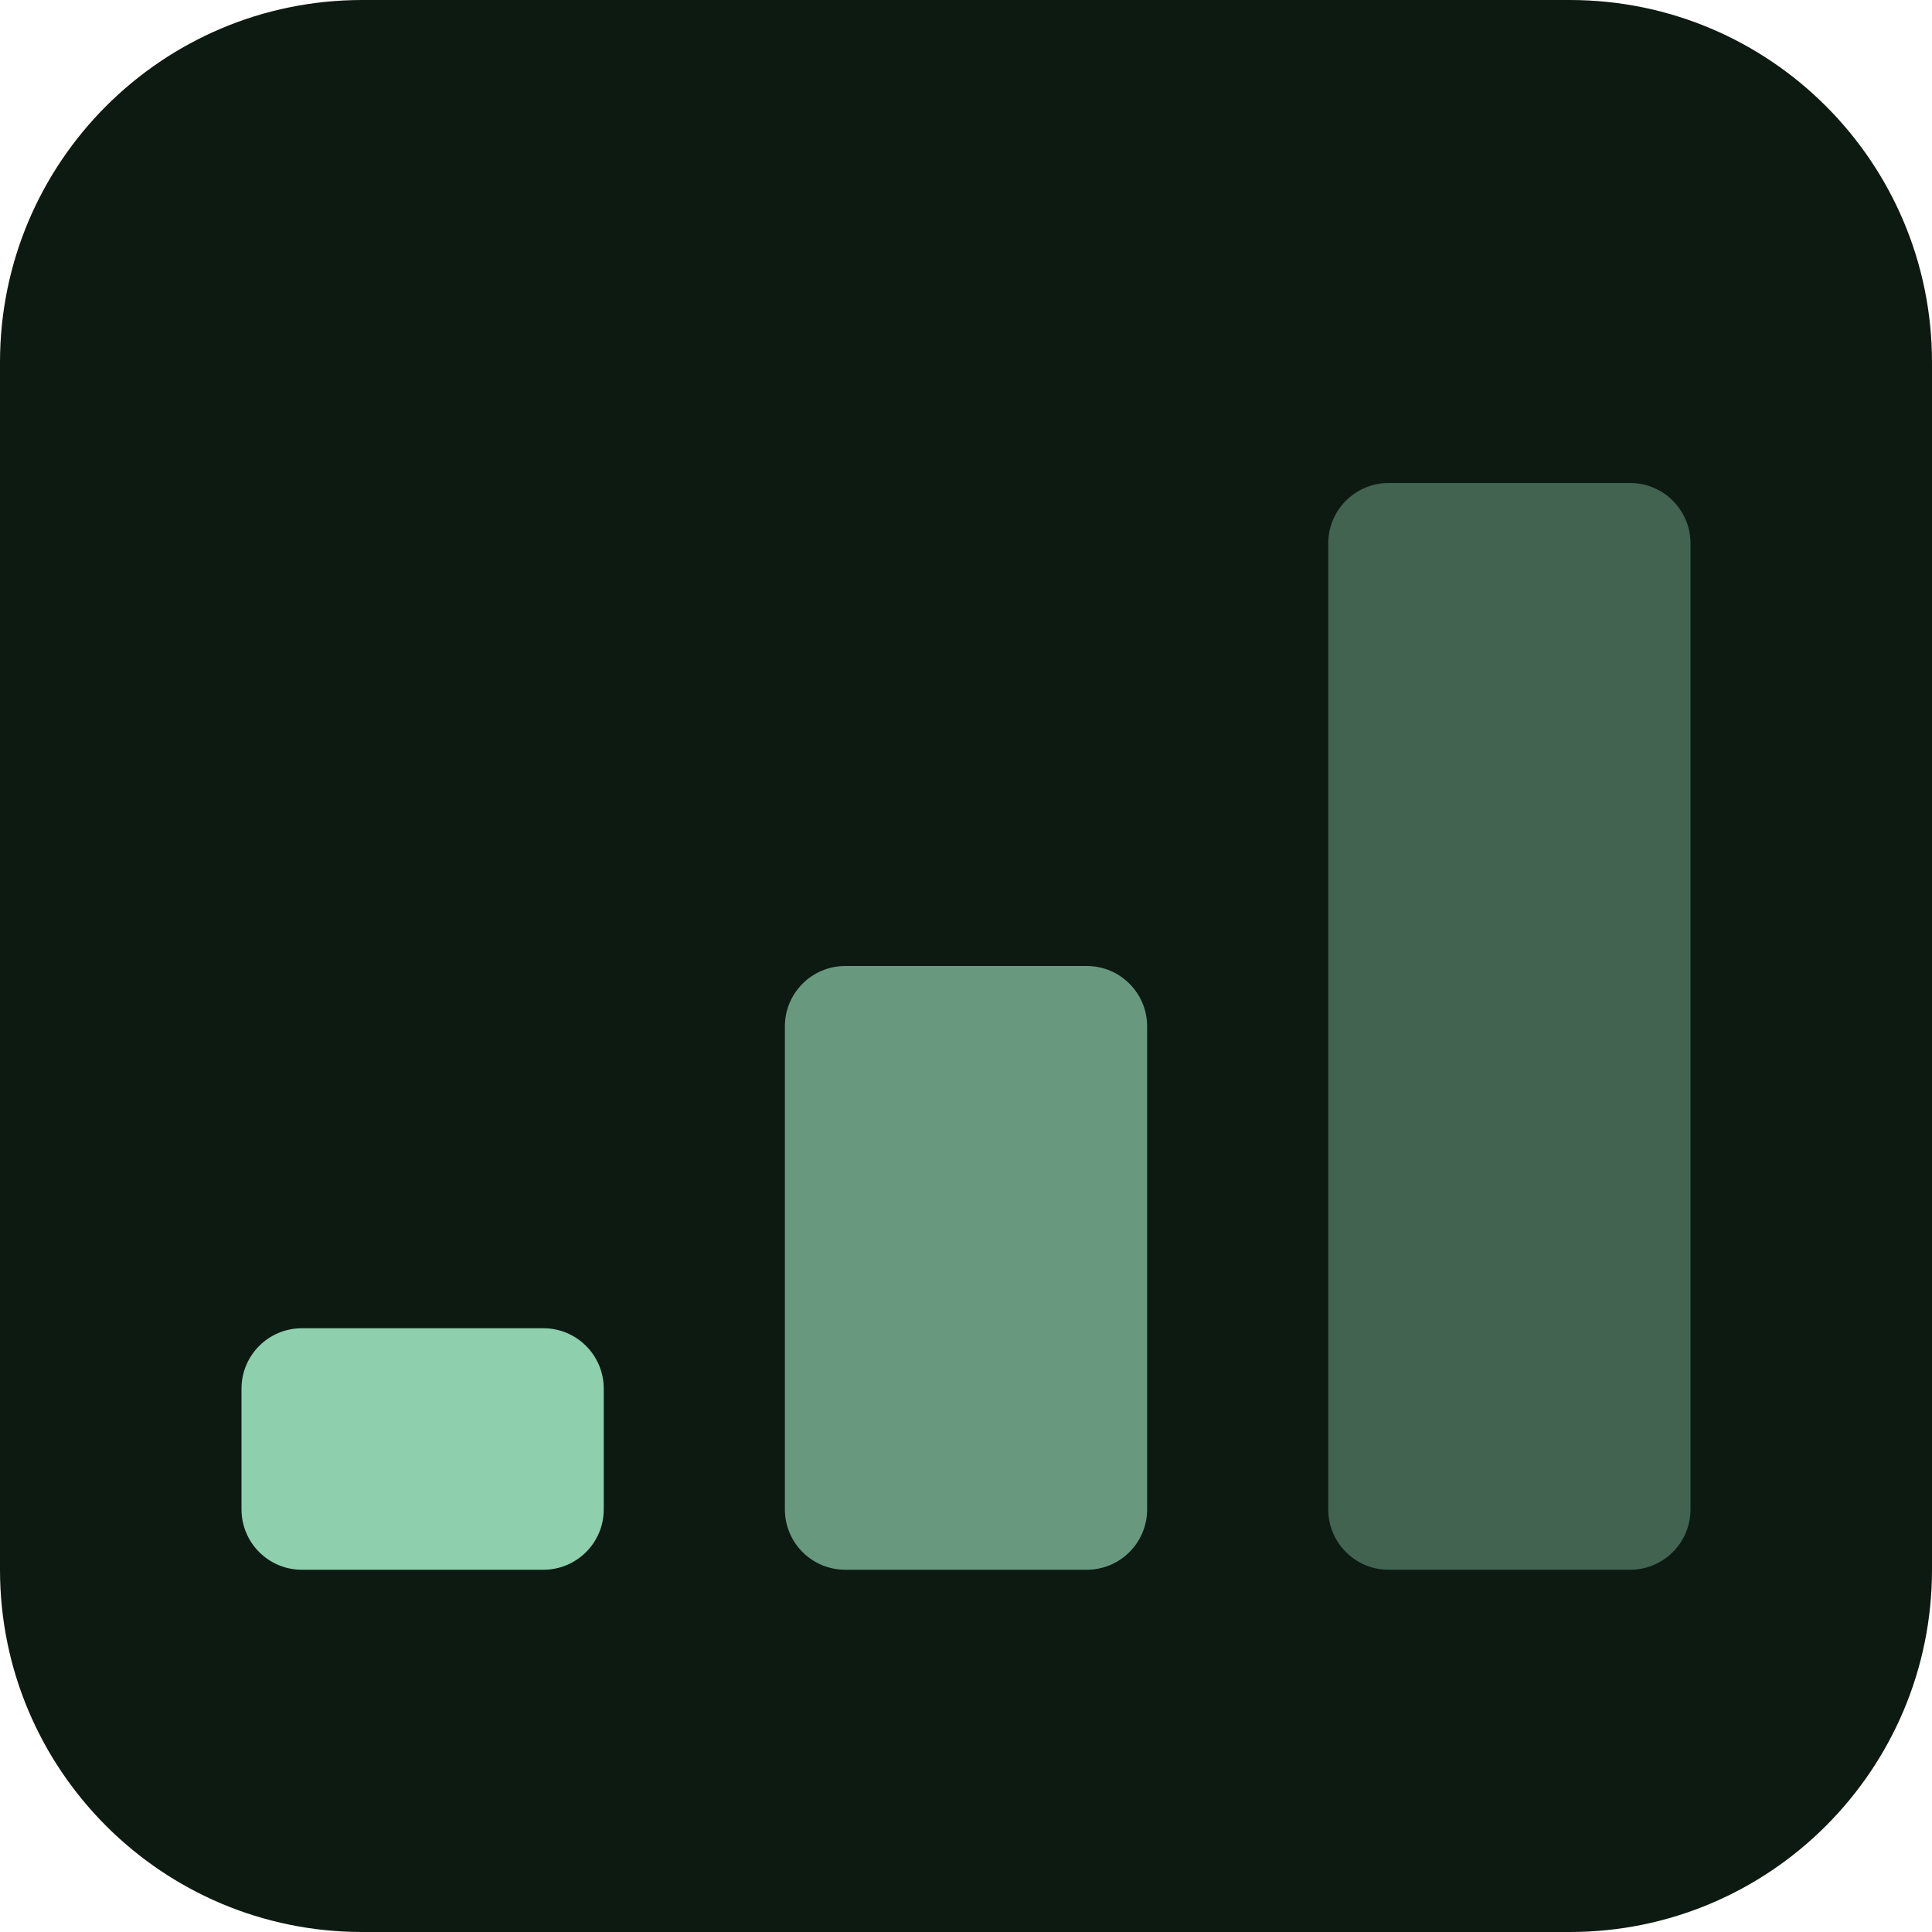
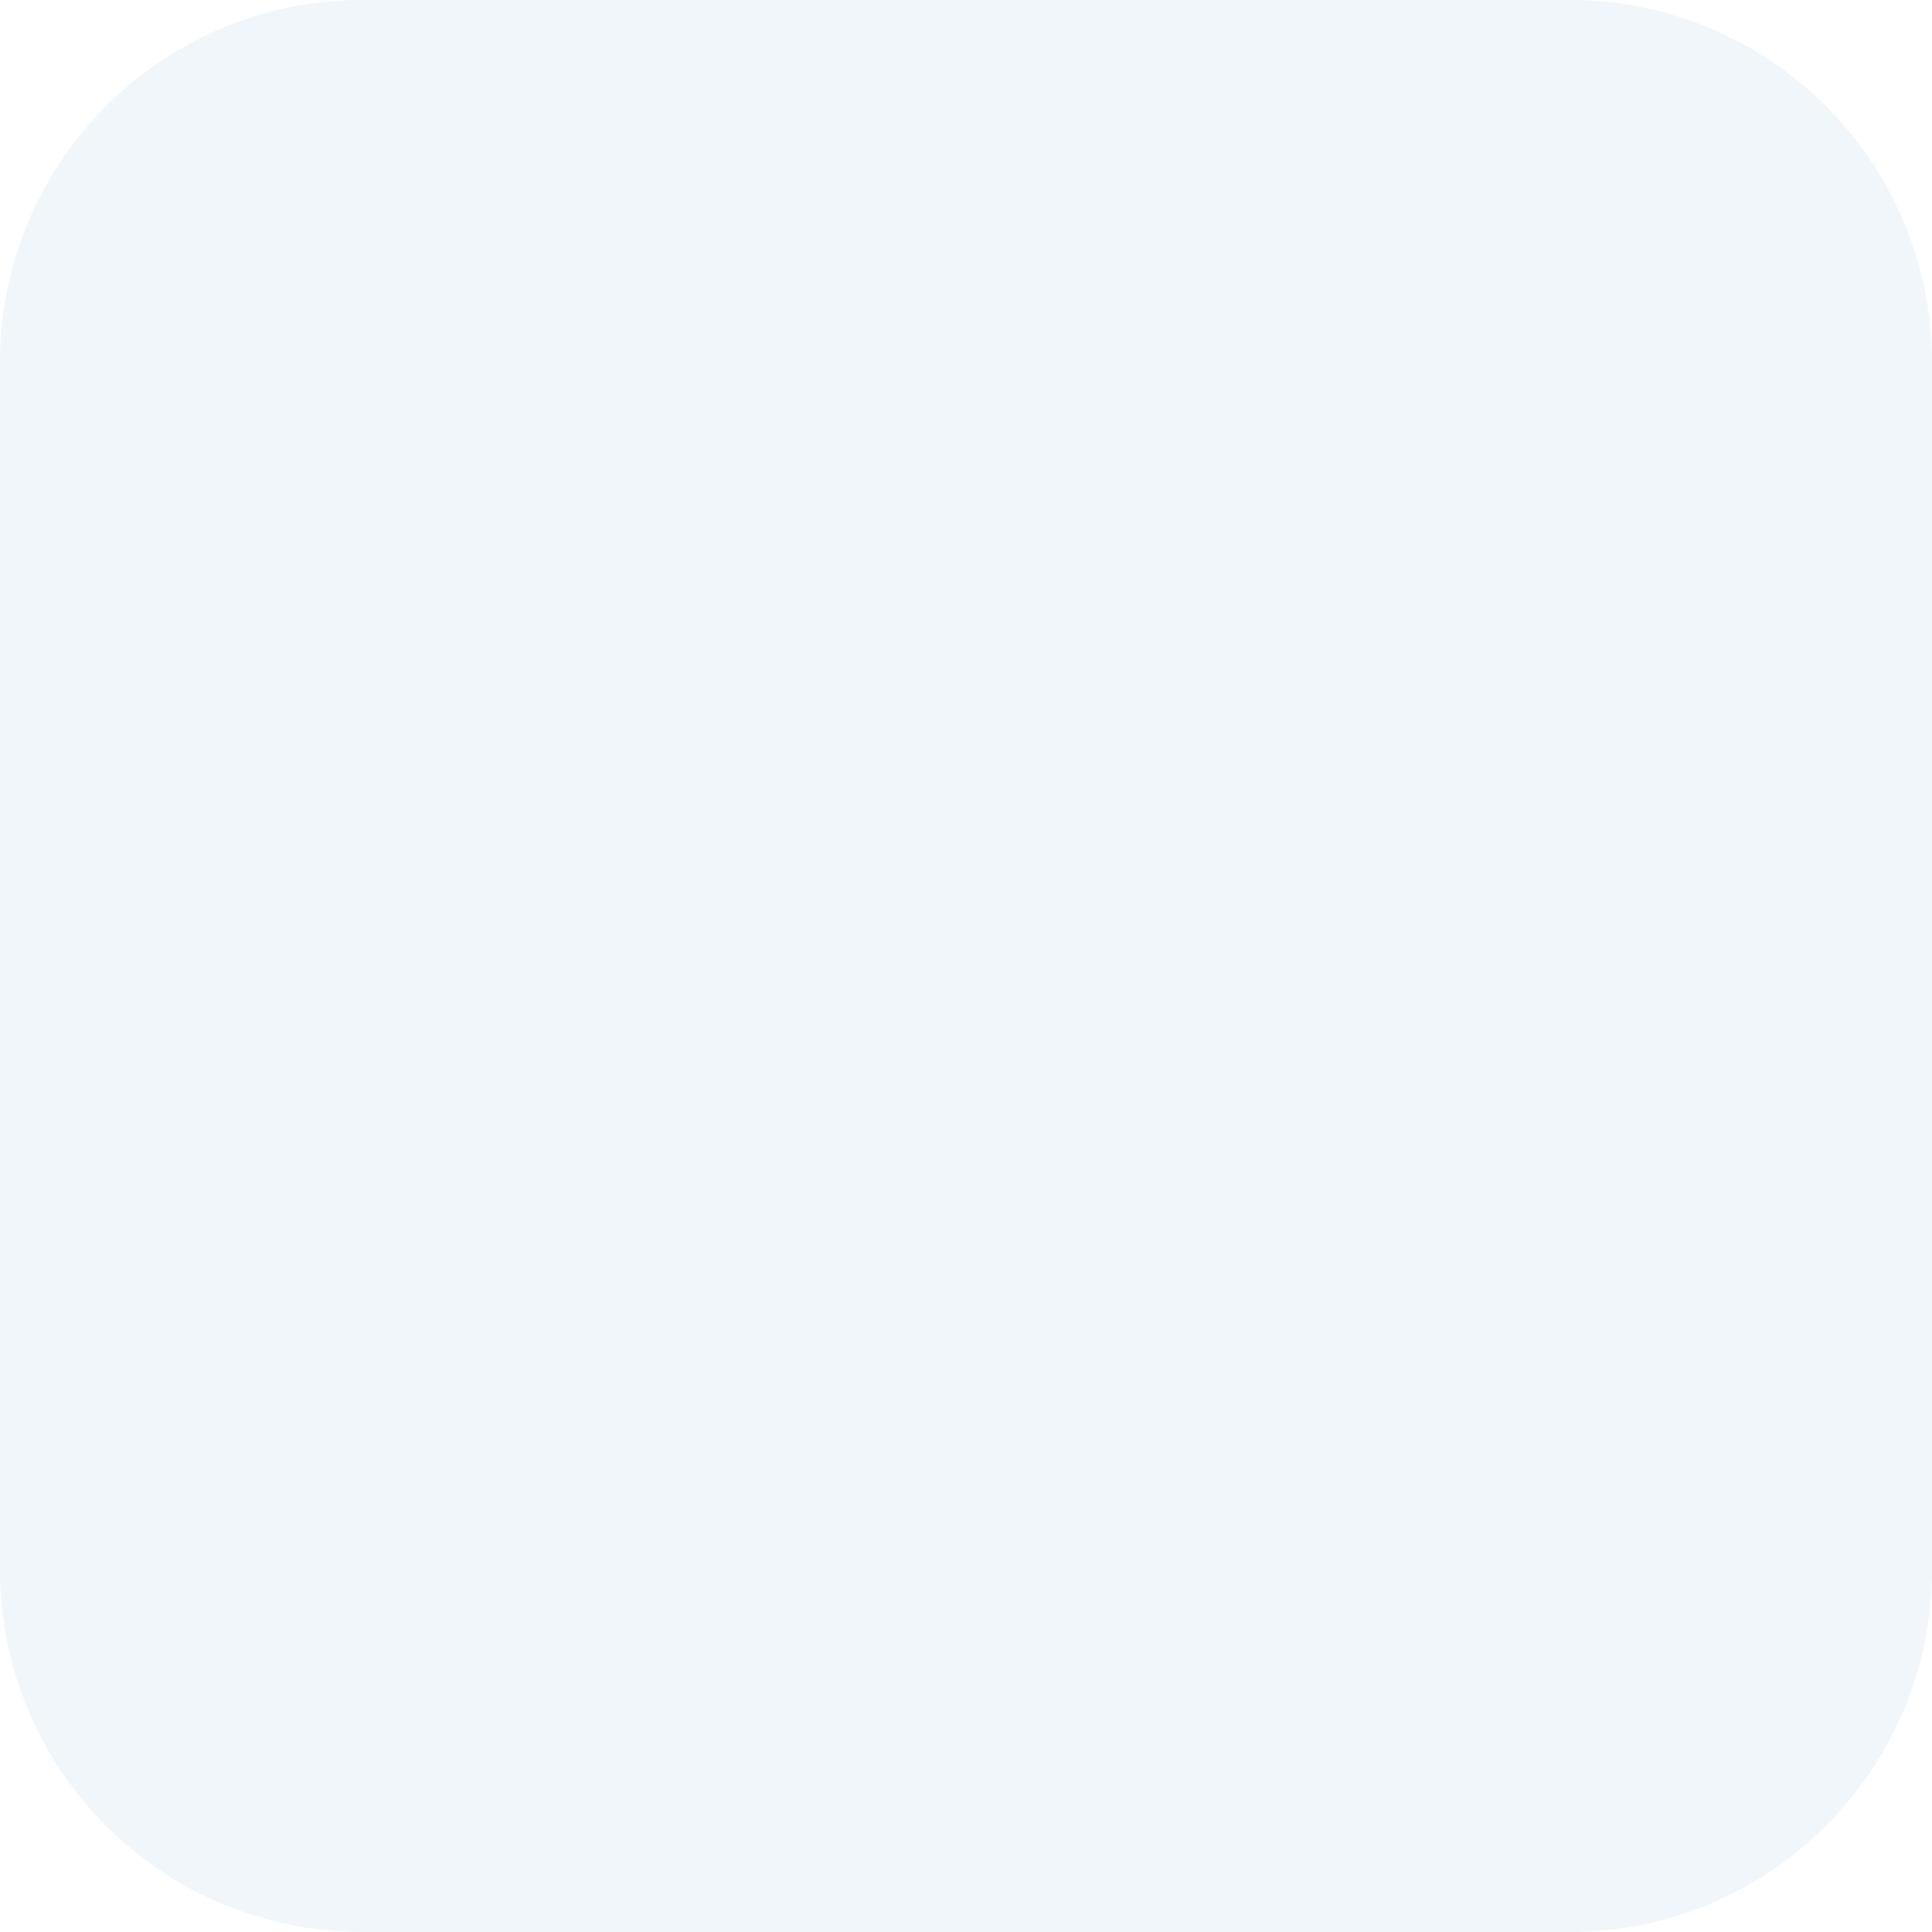
<svg xmlns="http://www.w3.org/2000/svg" viewBox="0 0 32 32" fill="none">
-   <rect width="32" height="32" rx="6" fill="#0d1a12" />
-   <rect x="4" y="22" width="6" height="4" rx="1" fill="#8ecfad" />
-   <rect x="13" y="16" width="6" height="10" rx="1" fill="#8ecfad" opacity="0.7" />
-   <rect x="22" y="8" width="6" height="18" rx="1" fill="#8ecfad" opacity="0.4" />
+   <rect width="32" height="32" rx="6" fill="#f1f6fa" />
+   <rect x="4" y="22" width="6" height="4" rx="1" fill="#f1f6fa" />
+   <rect x="13" y="16" width="6" height="10" rx="1" fill="#f1f6fa" opacity="0.7" />
+   <rect x="22" y="8" width="6" height="18" rx="1" fill="#f1f6fa" opacity="0.4" />
</svg>
